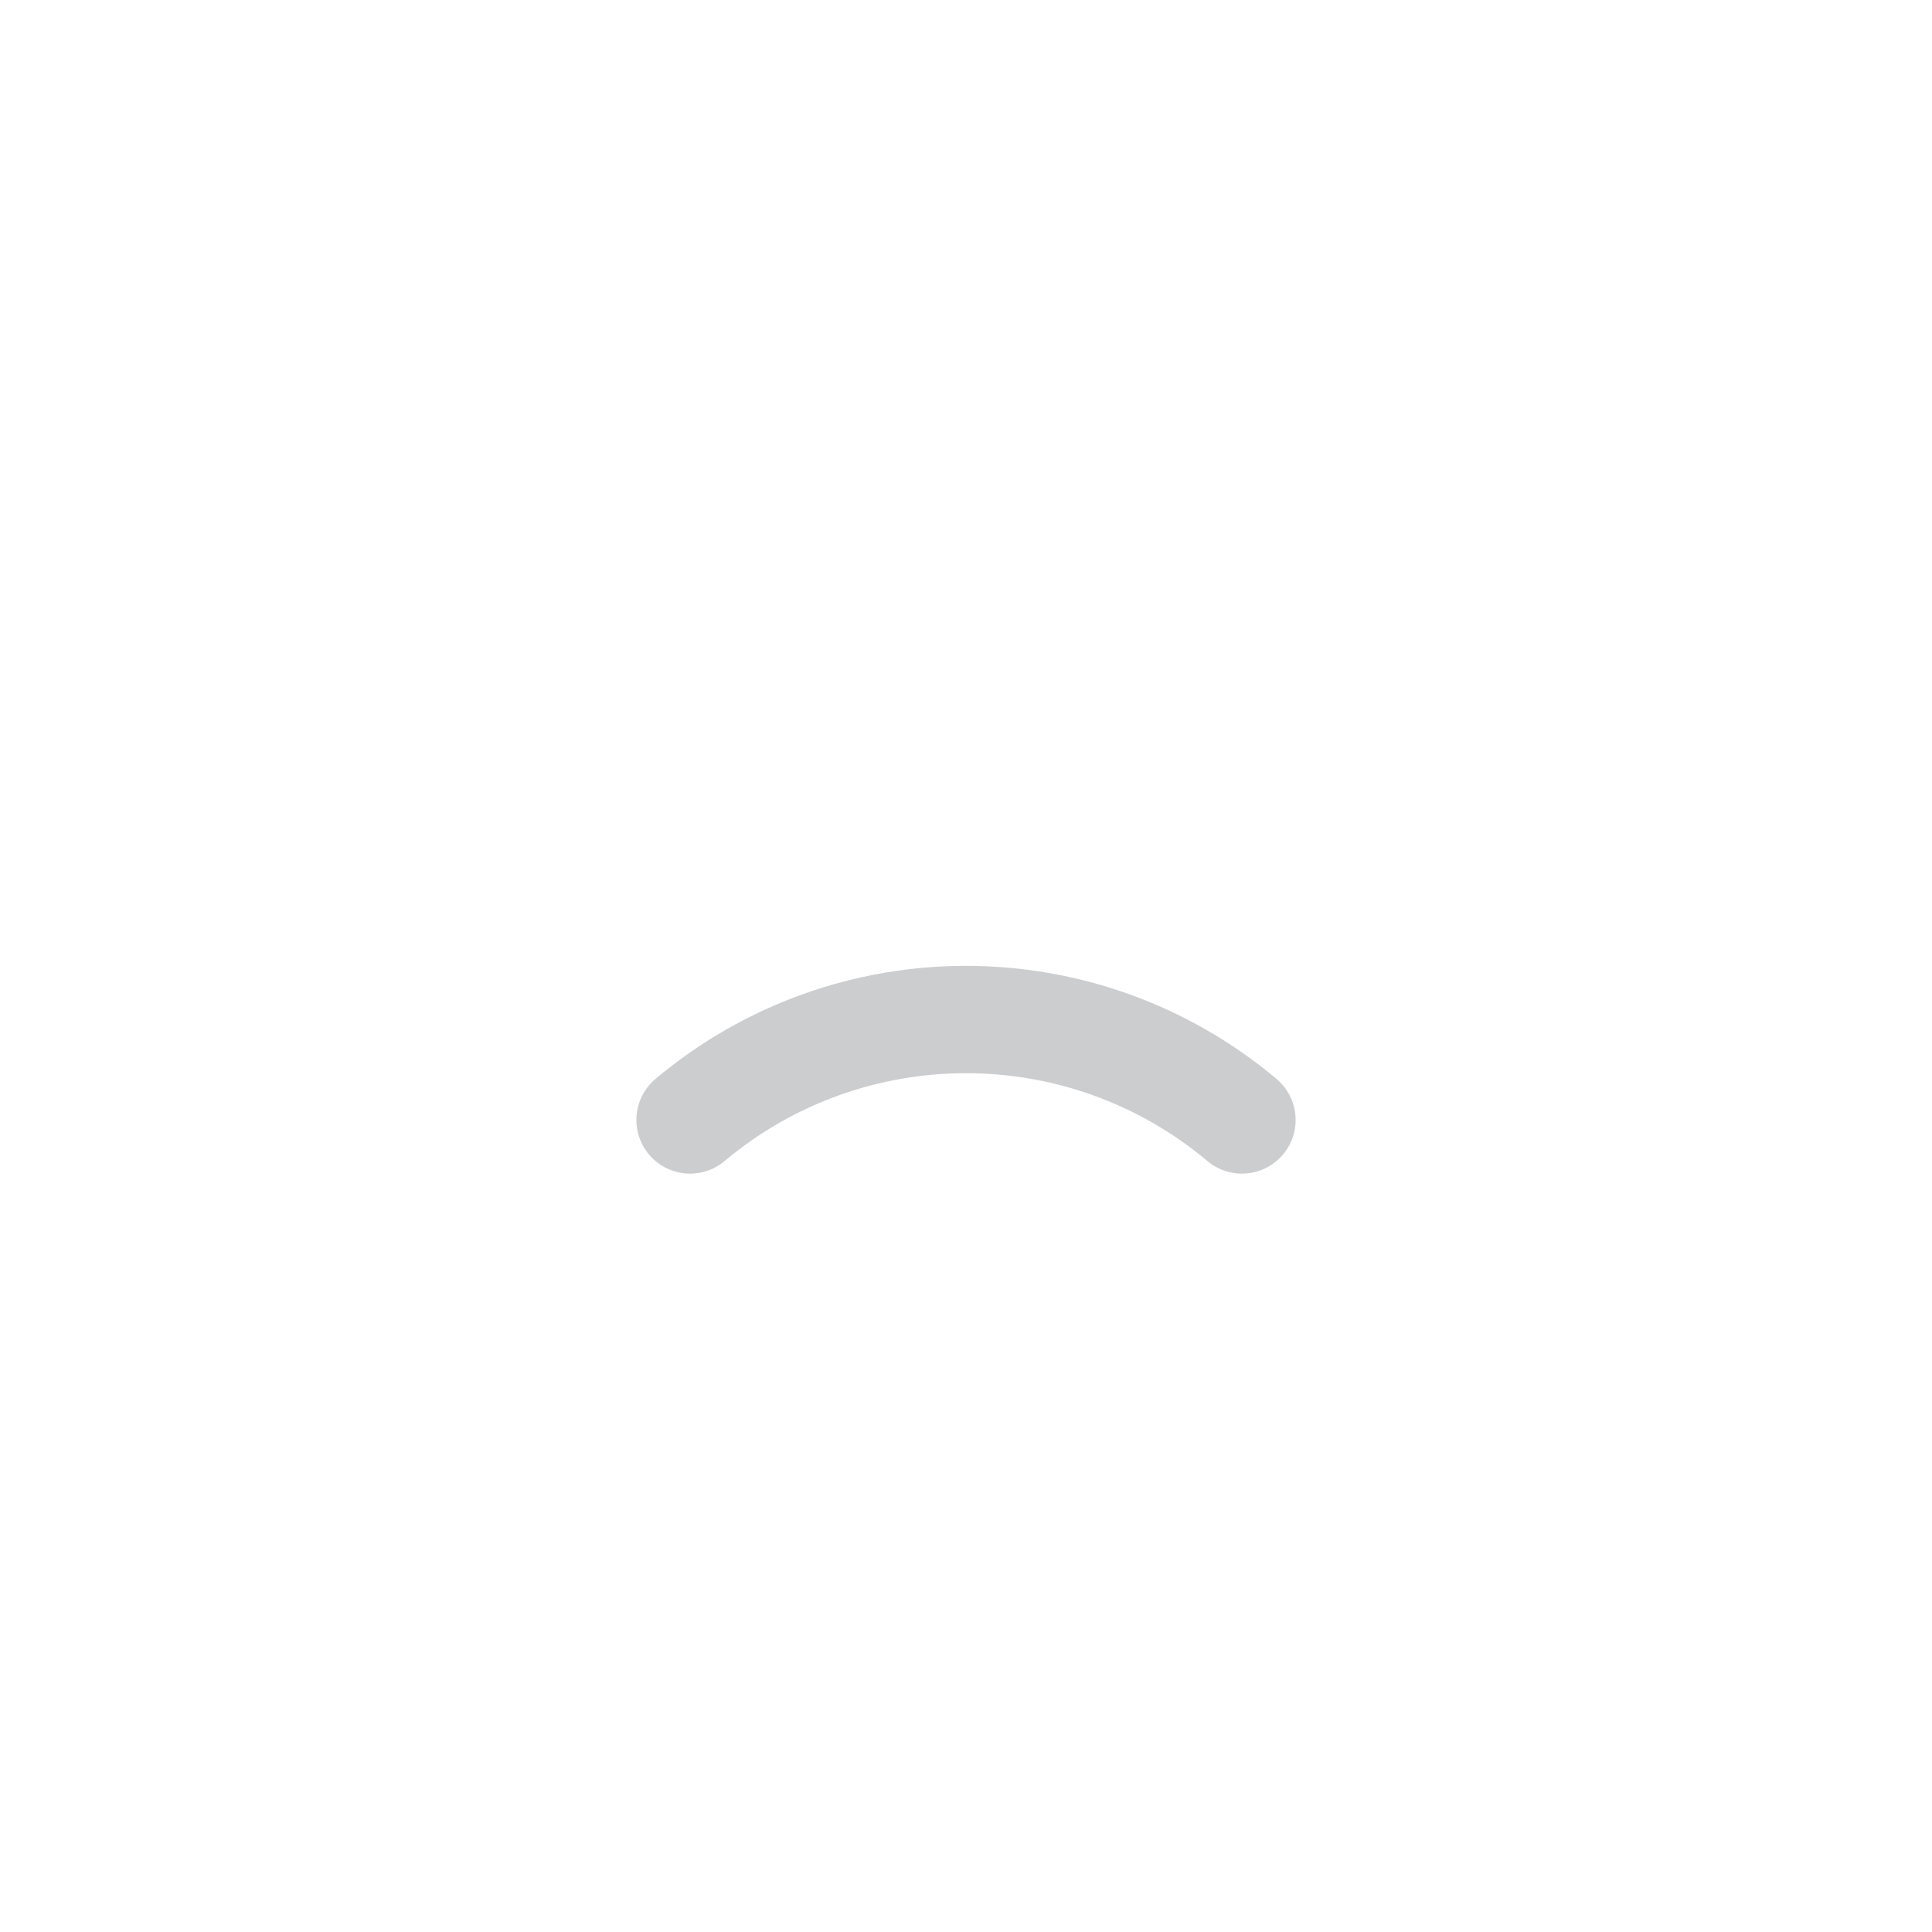
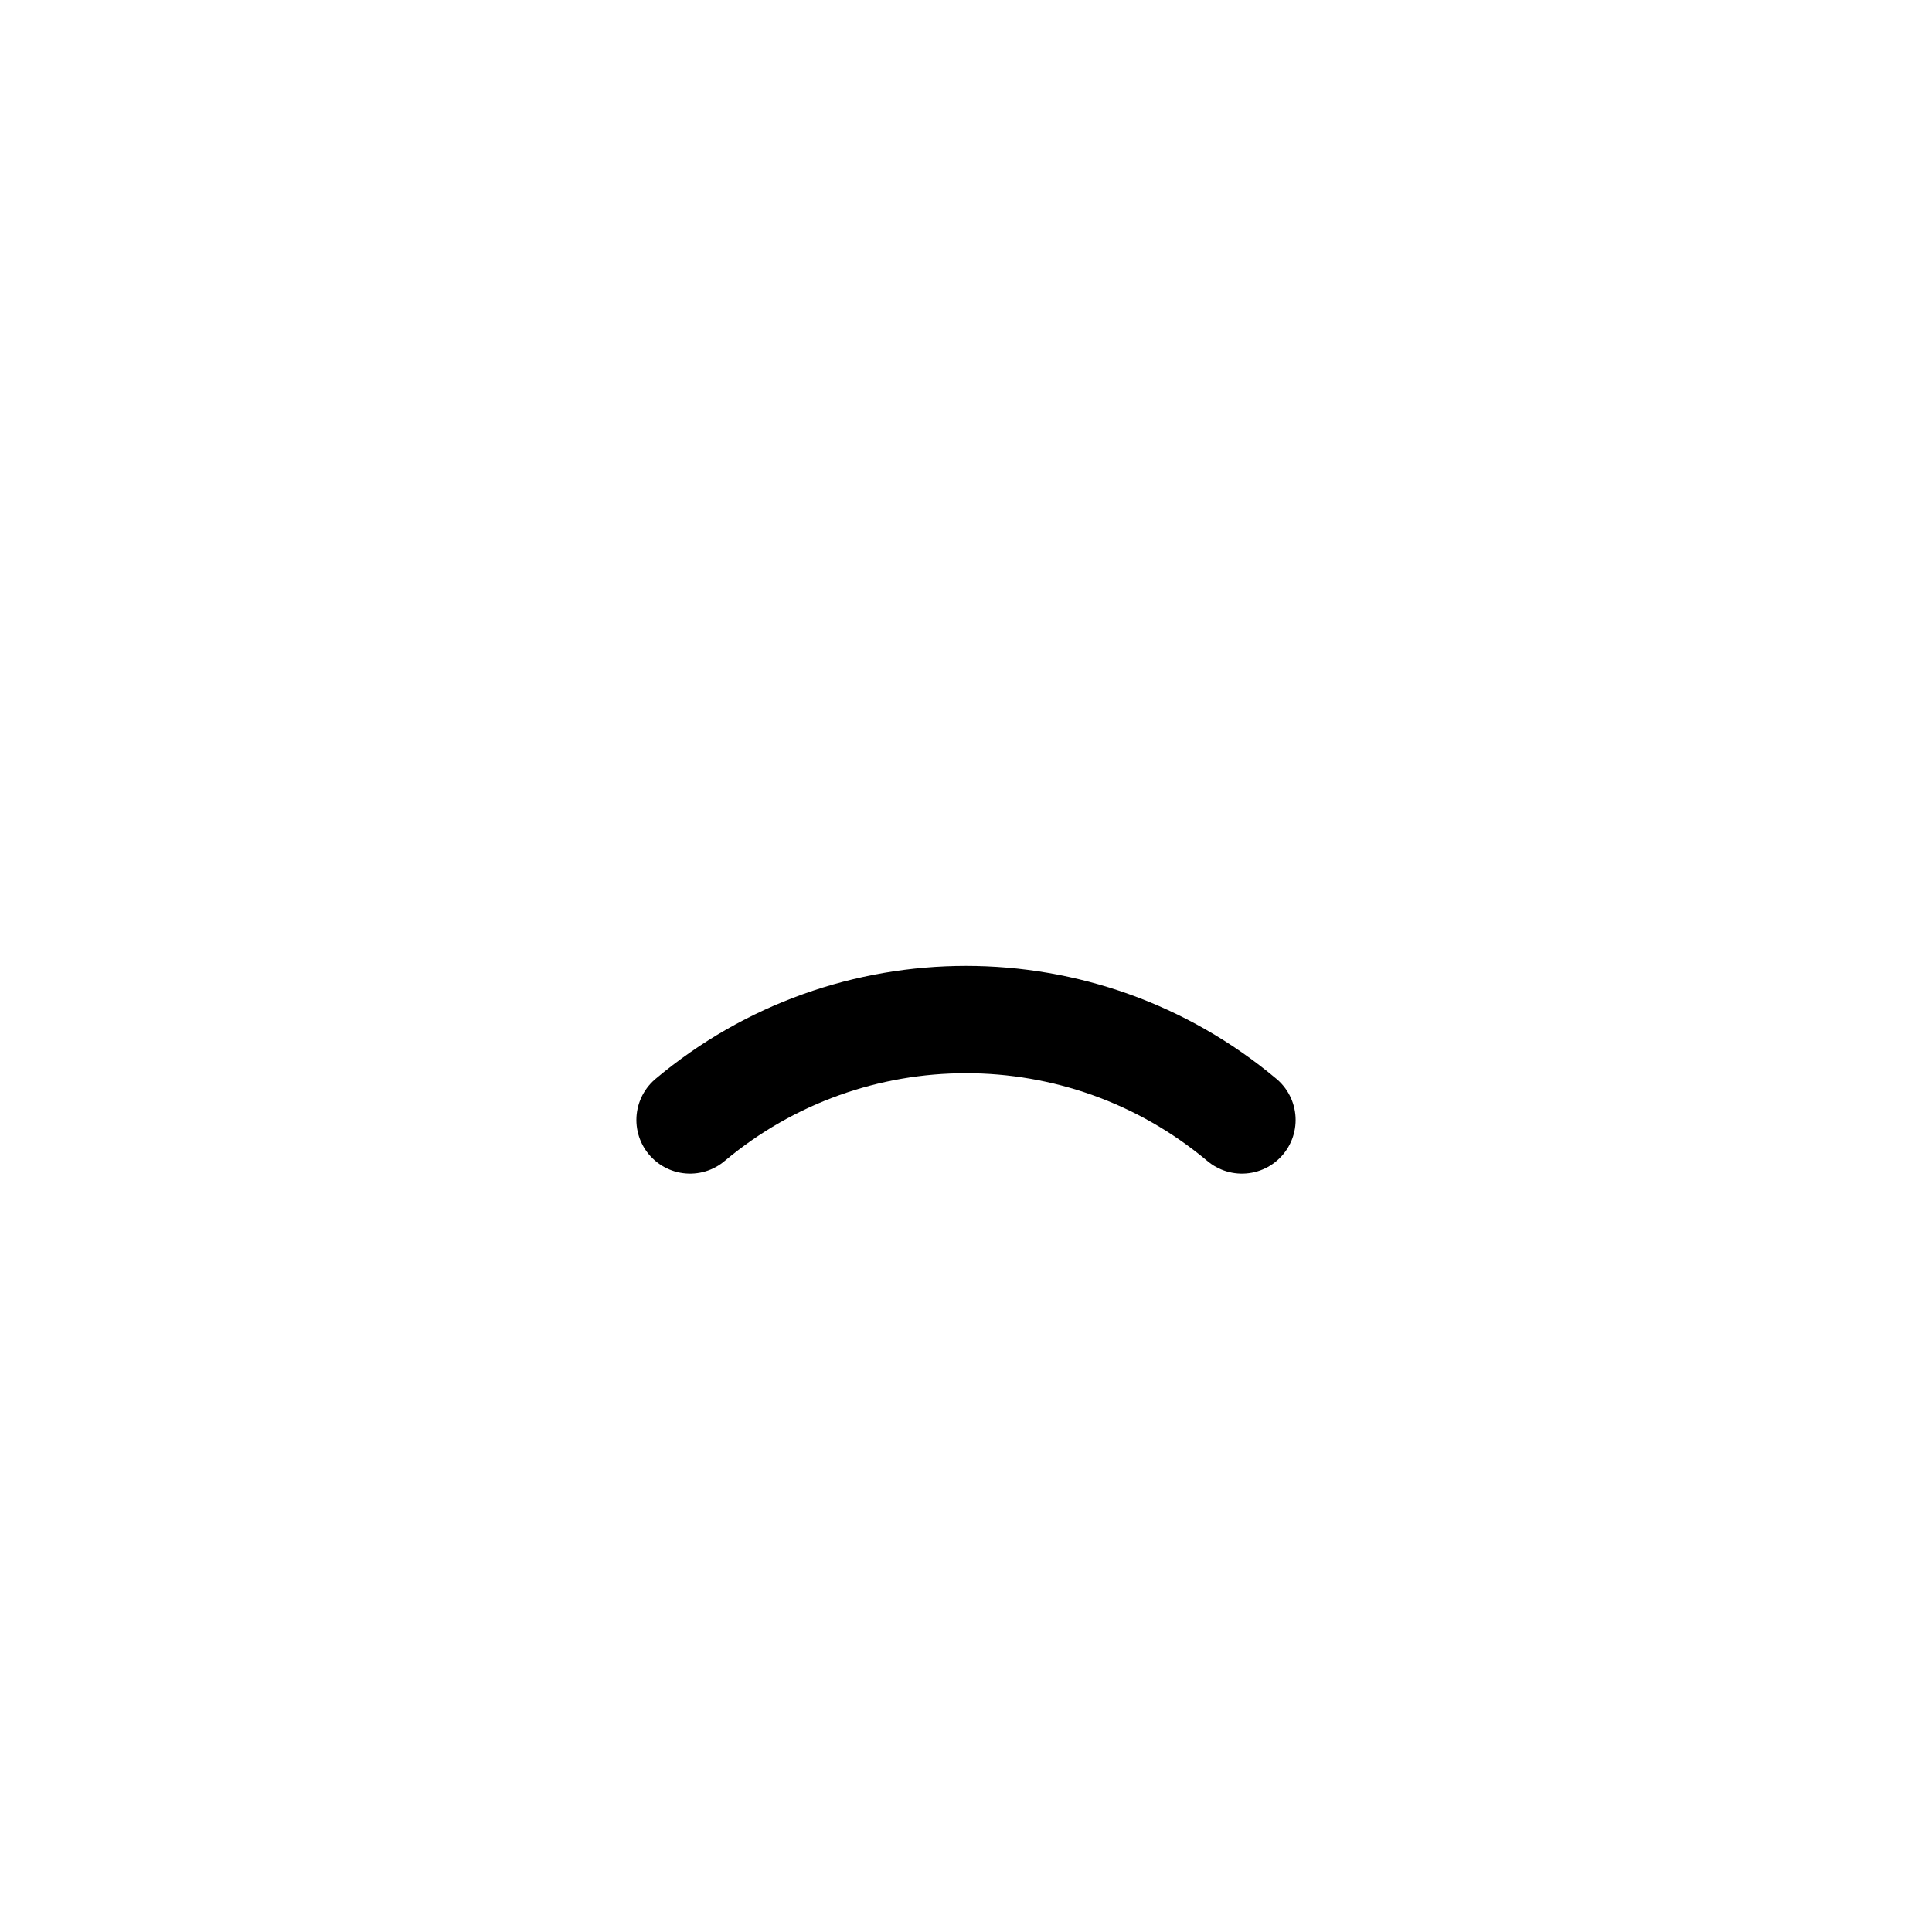
<svg xmlns="http://www.w3.org/2000/svg" width="18" height="18" version="1.1" viewBox="0 0 18 18" xml:space="preserve">
-   <path transform="translate(2,7.4984)" d="m4.429 2.936a4 4 0 0 1 5.142 1e-7" fill="none" stroke="#cccdcf" stroke-linecap="round" stroke-linejoin="bevel" style="paint-order:stroke fill markers" />
+   <path transform="translate(2,7.4984)" d="m4.429 2.936a4 4 0 0 1 5.142 1e-7" fill="none" stroke="currentColor" stroke-linecap="round" stroke-linejoin="bevel" style="paint-order:stroke fill markers" />
</svg>
